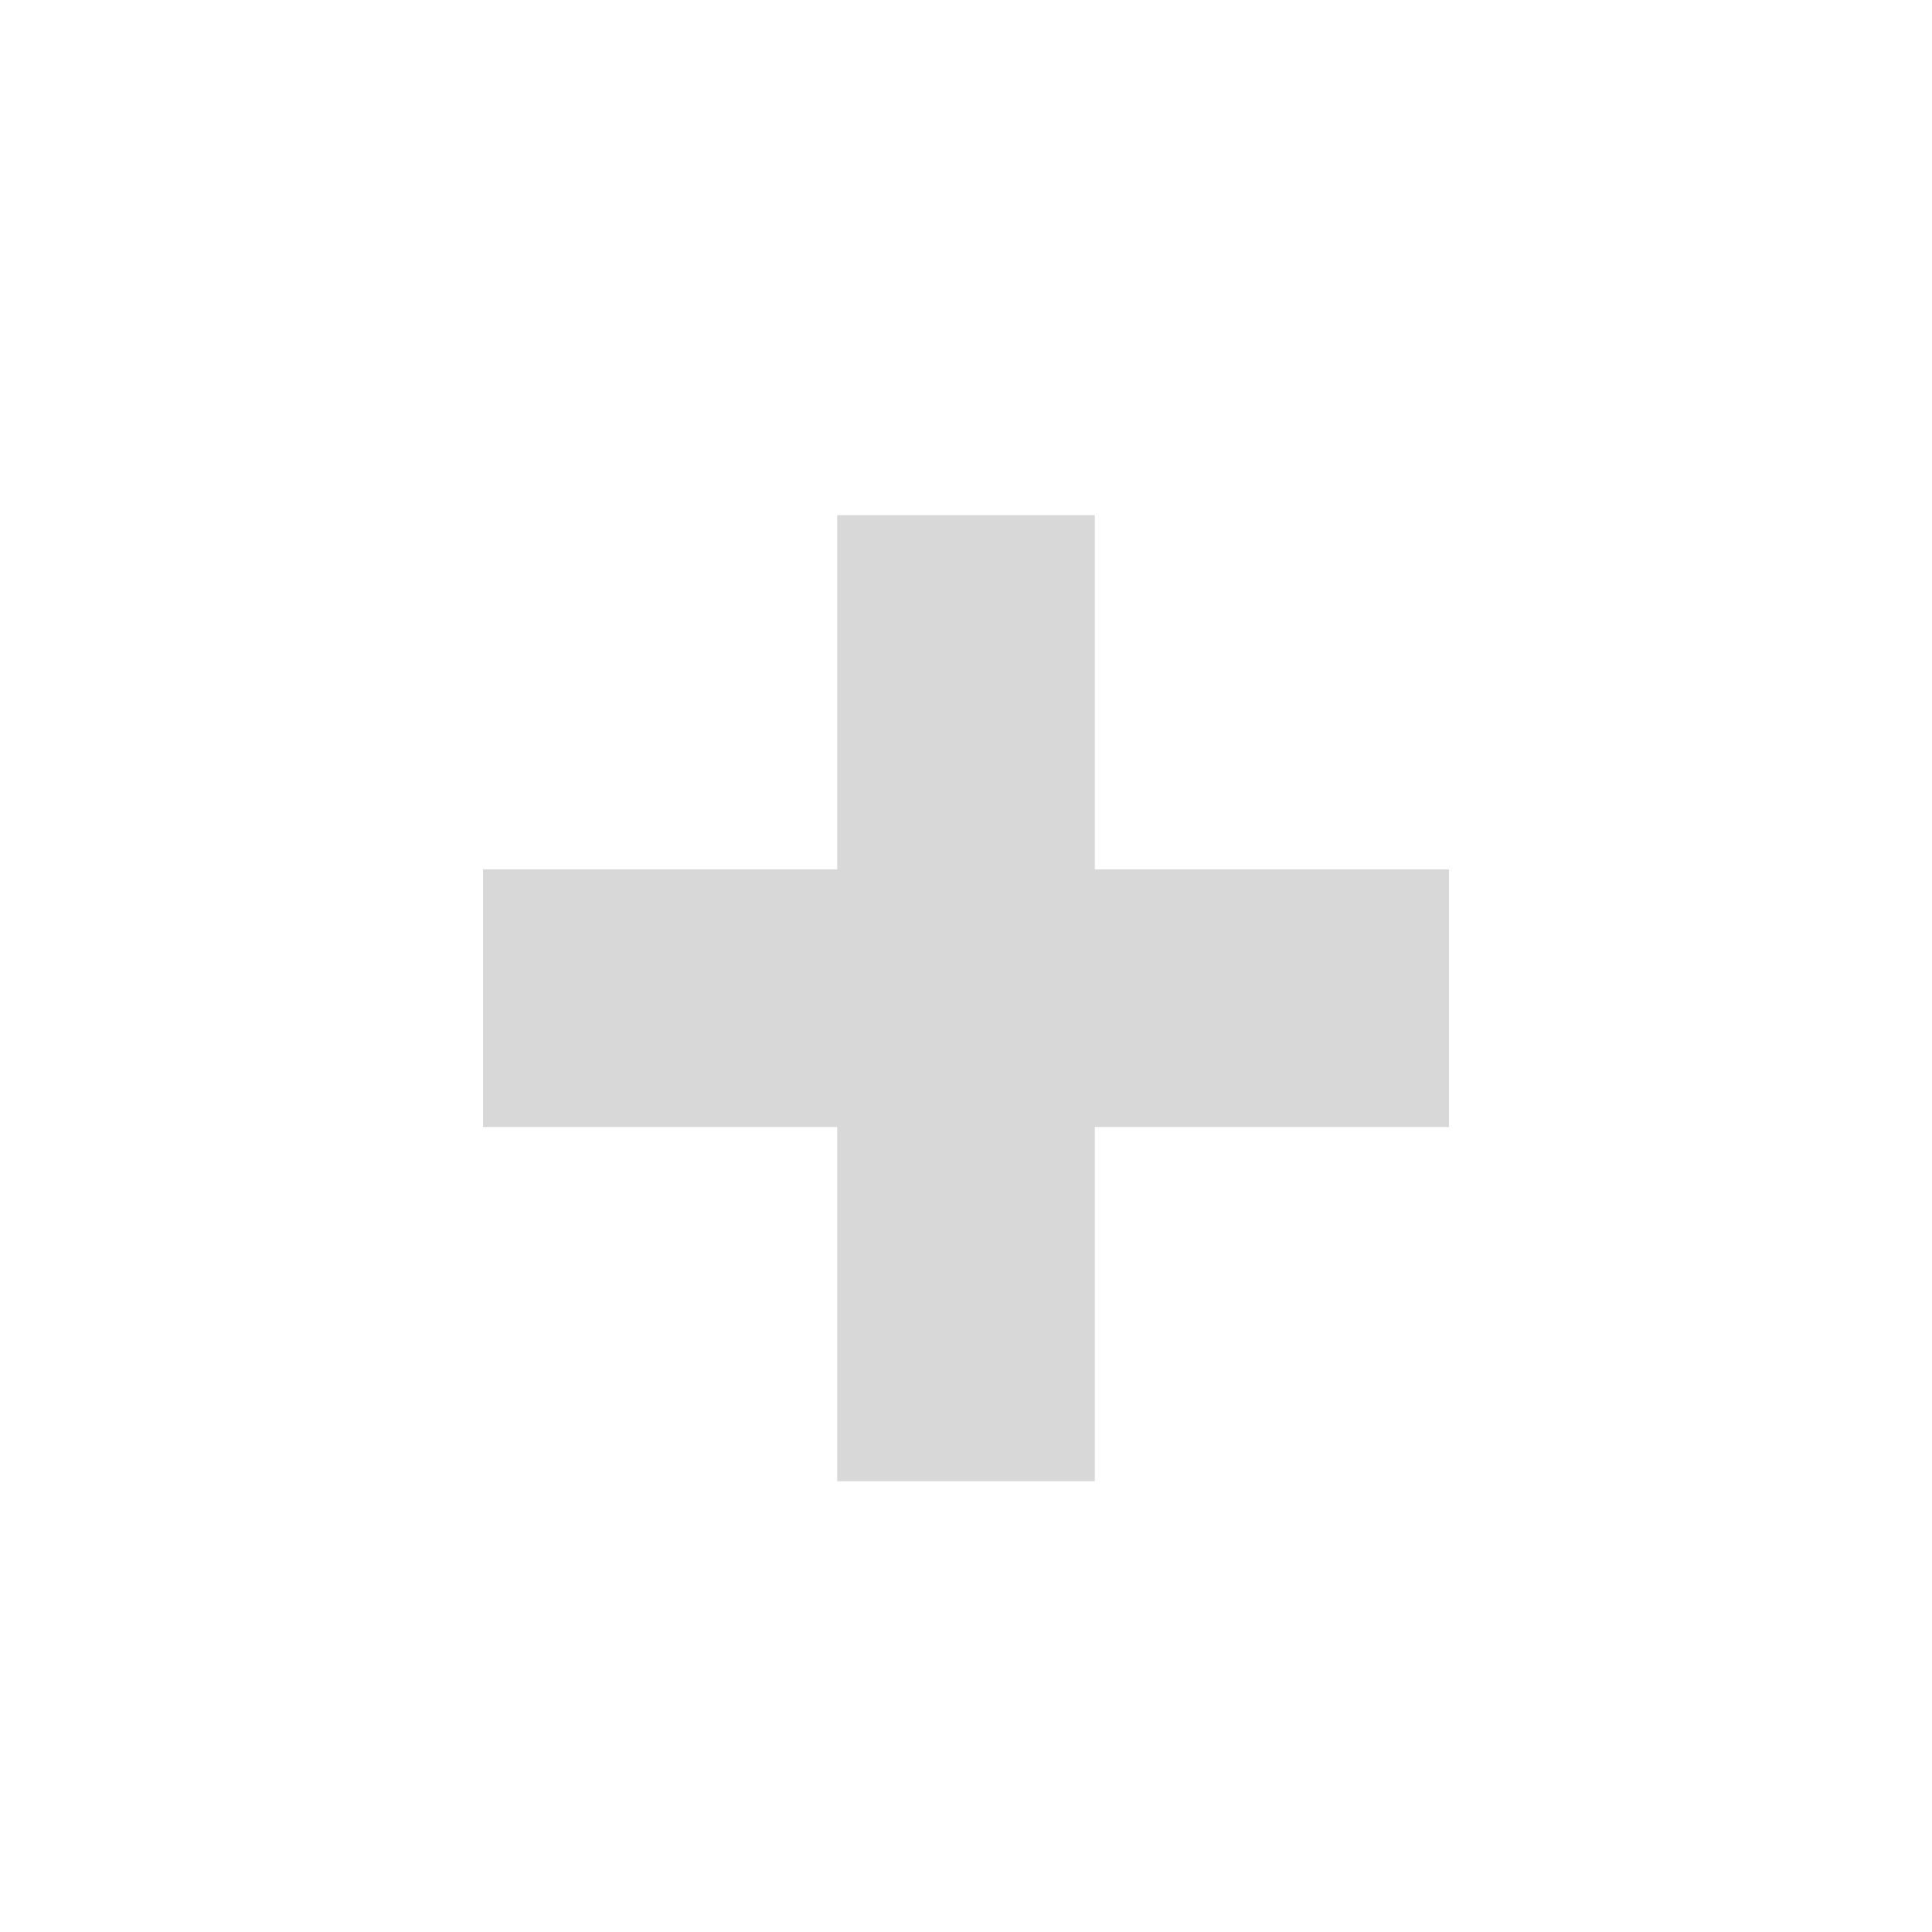
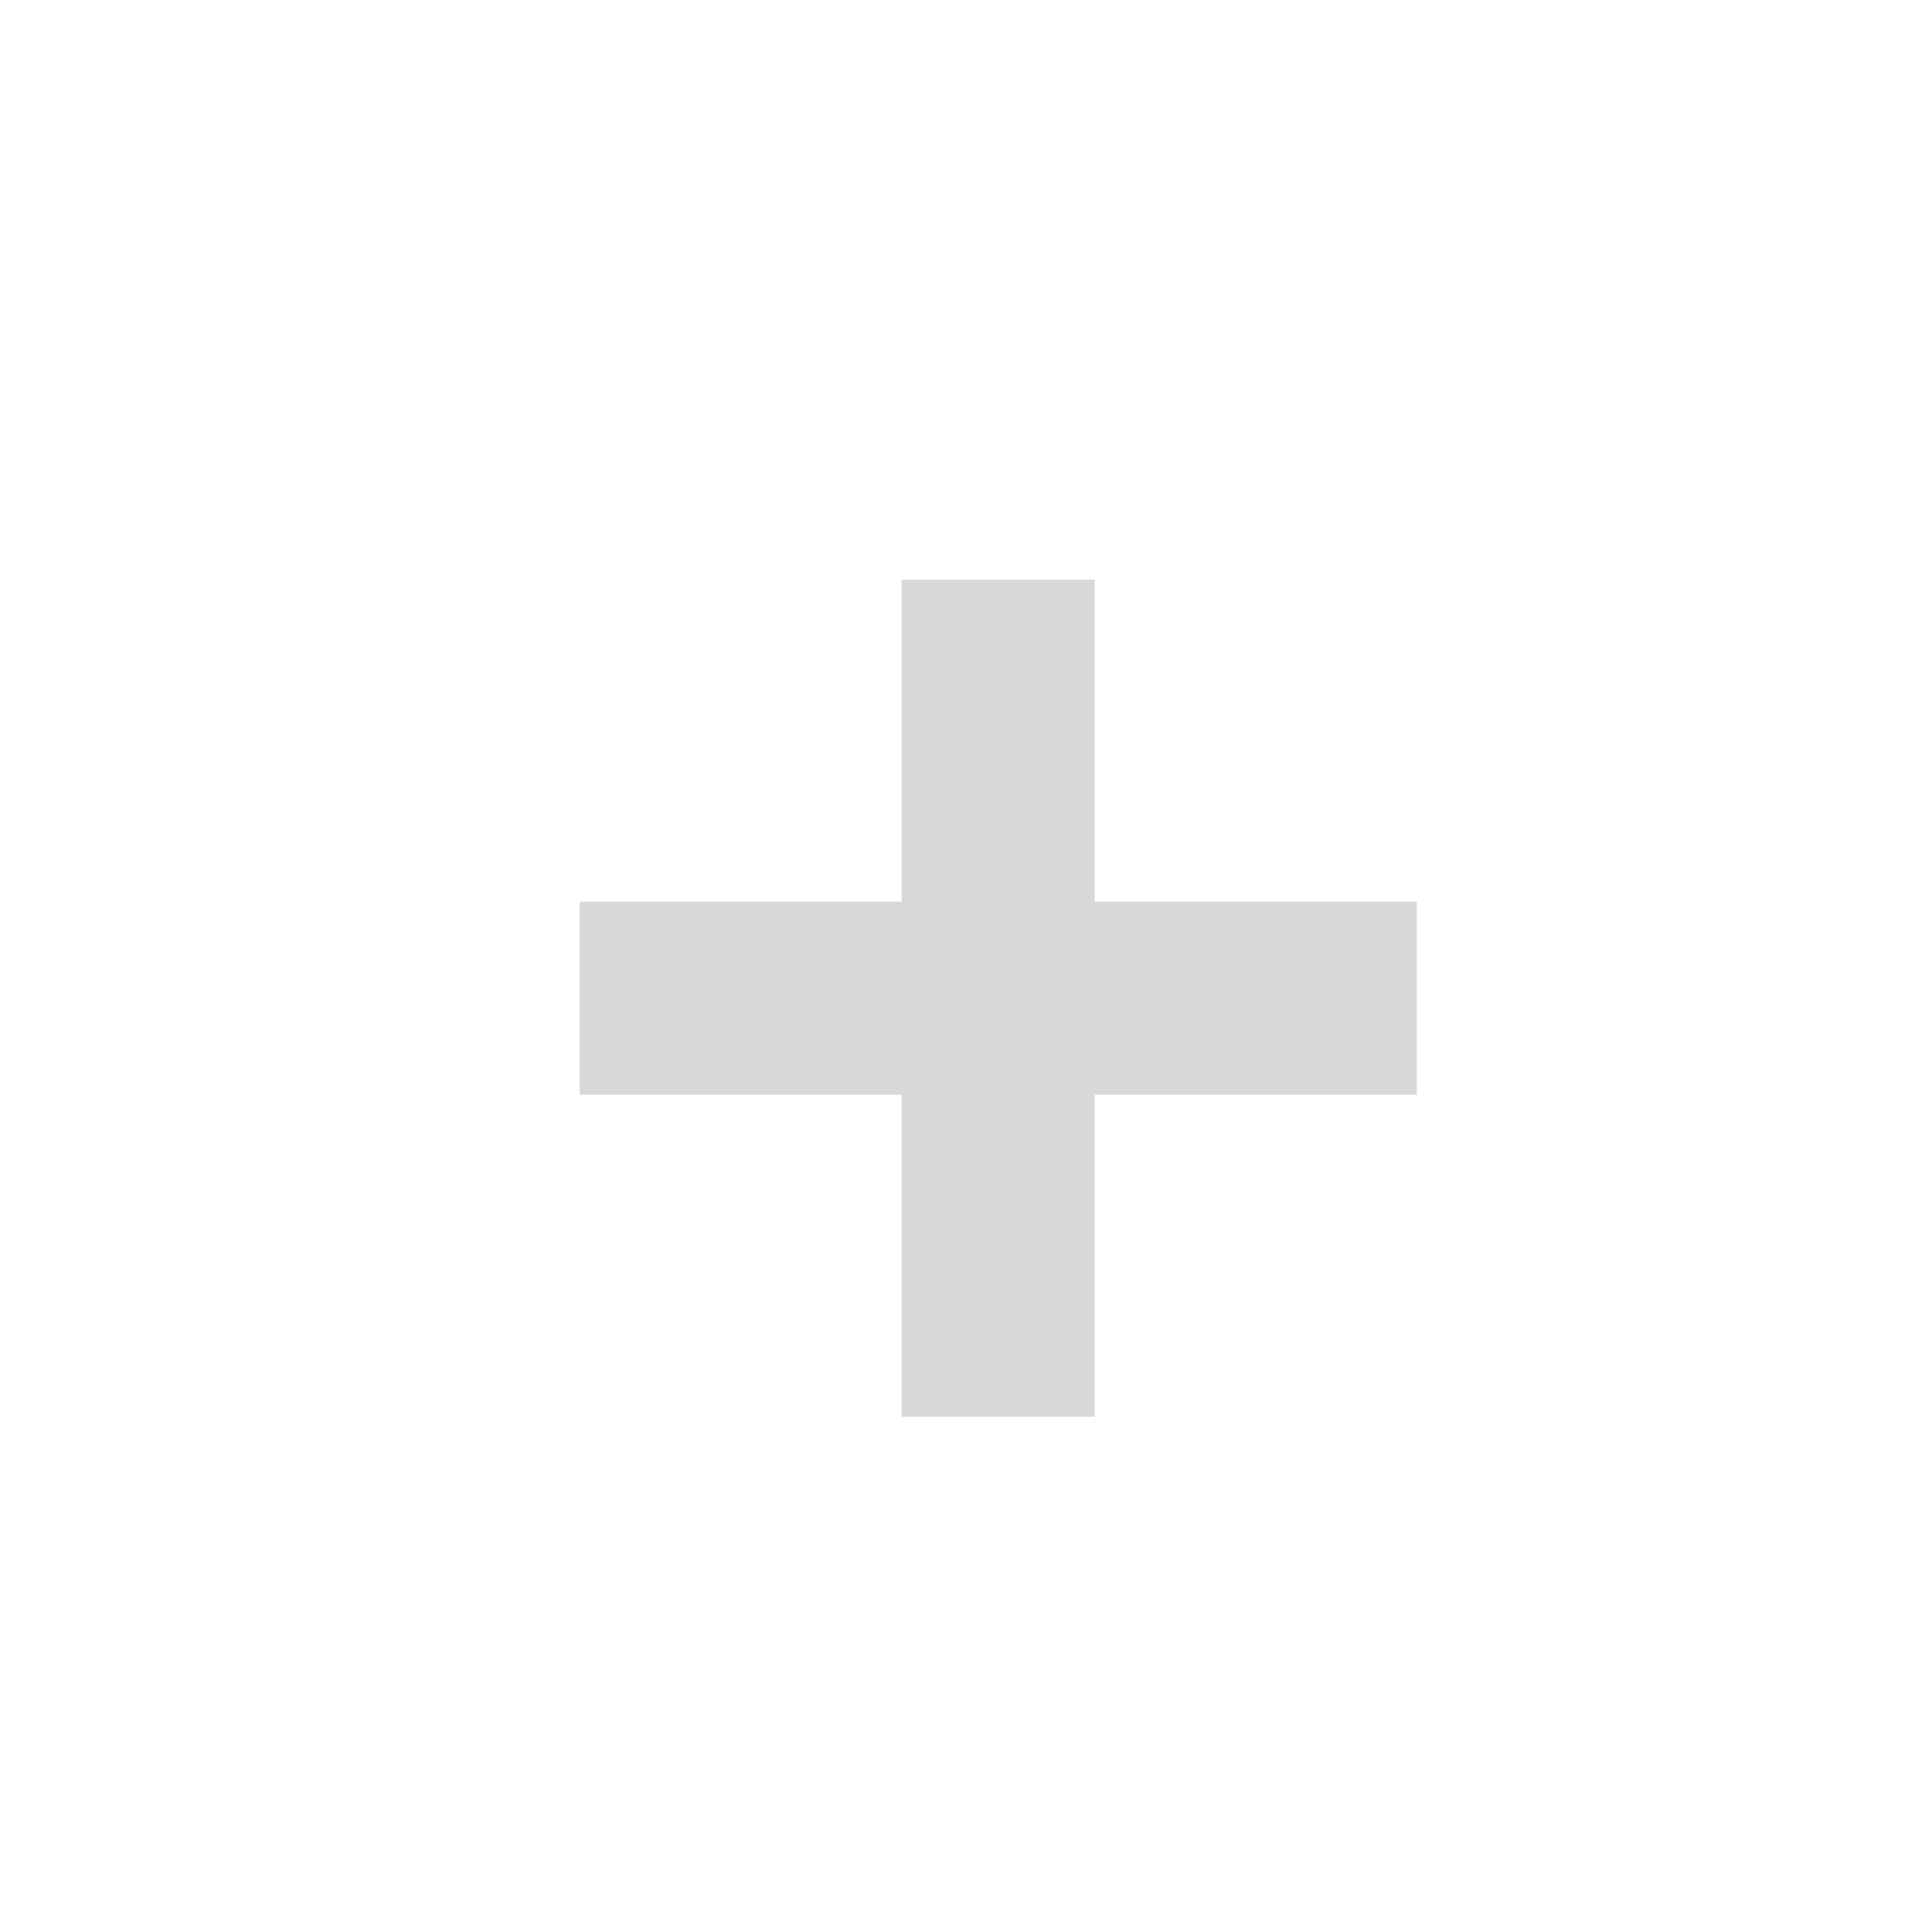
<svg xmlns="http://www.w3.org/2000/svg" width="30px" height="30px" viewBox="0 0 30 30" version="1.1">
  <g id="Page-1" stroke="none" stroke-width="1" fill="none" fill-rule="evenodd">
-     <g id="sc_sep_plus" transform="translate(7, 8)" fill="#D8D8D8">
-       <rect id="Rectangle" x="6" y="0" width="4" height="15" />
-       <polygon id="Rectangle" transform="translate(8, 7.5) rotate(90) translate(-8, -7.5) " points="6 -2.08166817e-16 10 -2.08166817e-16 10 15 6 15" />
+     <g id="sc_sep_plus" transform="translate(9, 9)" fill="#D8D8D8">
+       <rect id="Rectangle" x="5" y="0" width="3" height="13" />
+       <polygon id="Rectangle" transform="translate(6.5, 6.5) rotate(90) translate(-6.5, -6.5) " points="5 -1.44328993e-15 8 -1.44328993e-15 8 13 5 13" />
    </g>
  </g>
</svg>
